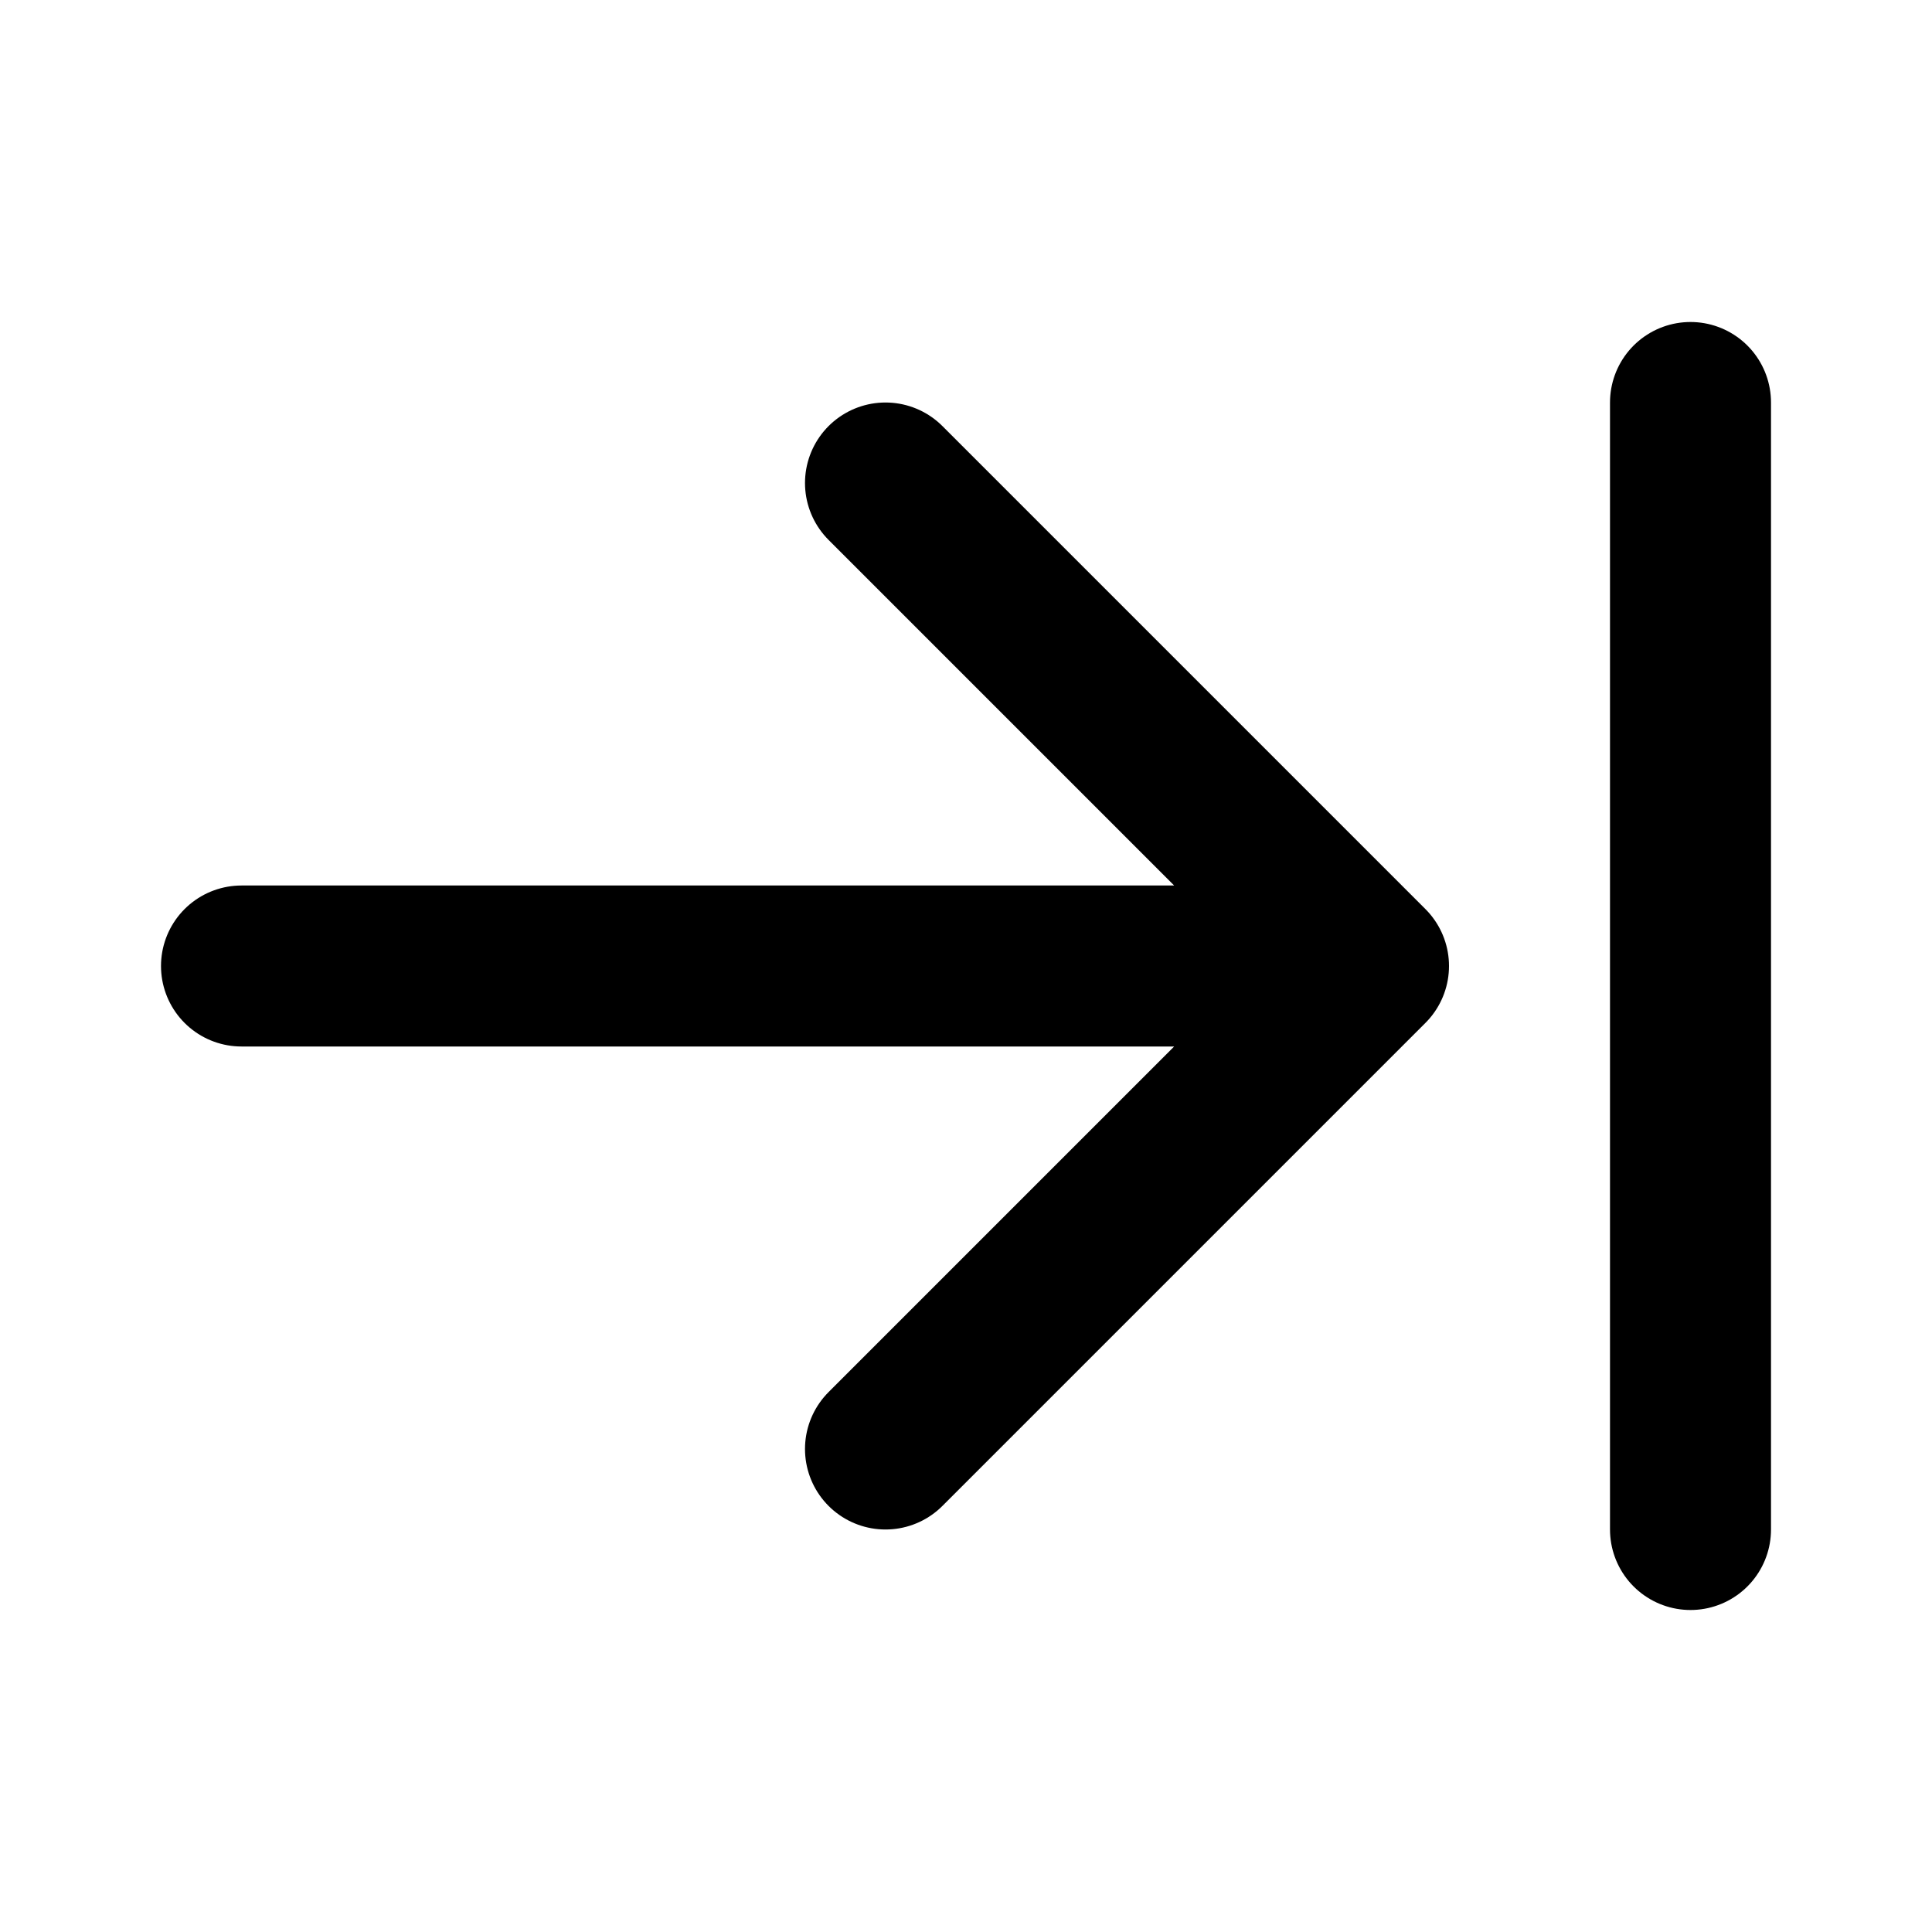
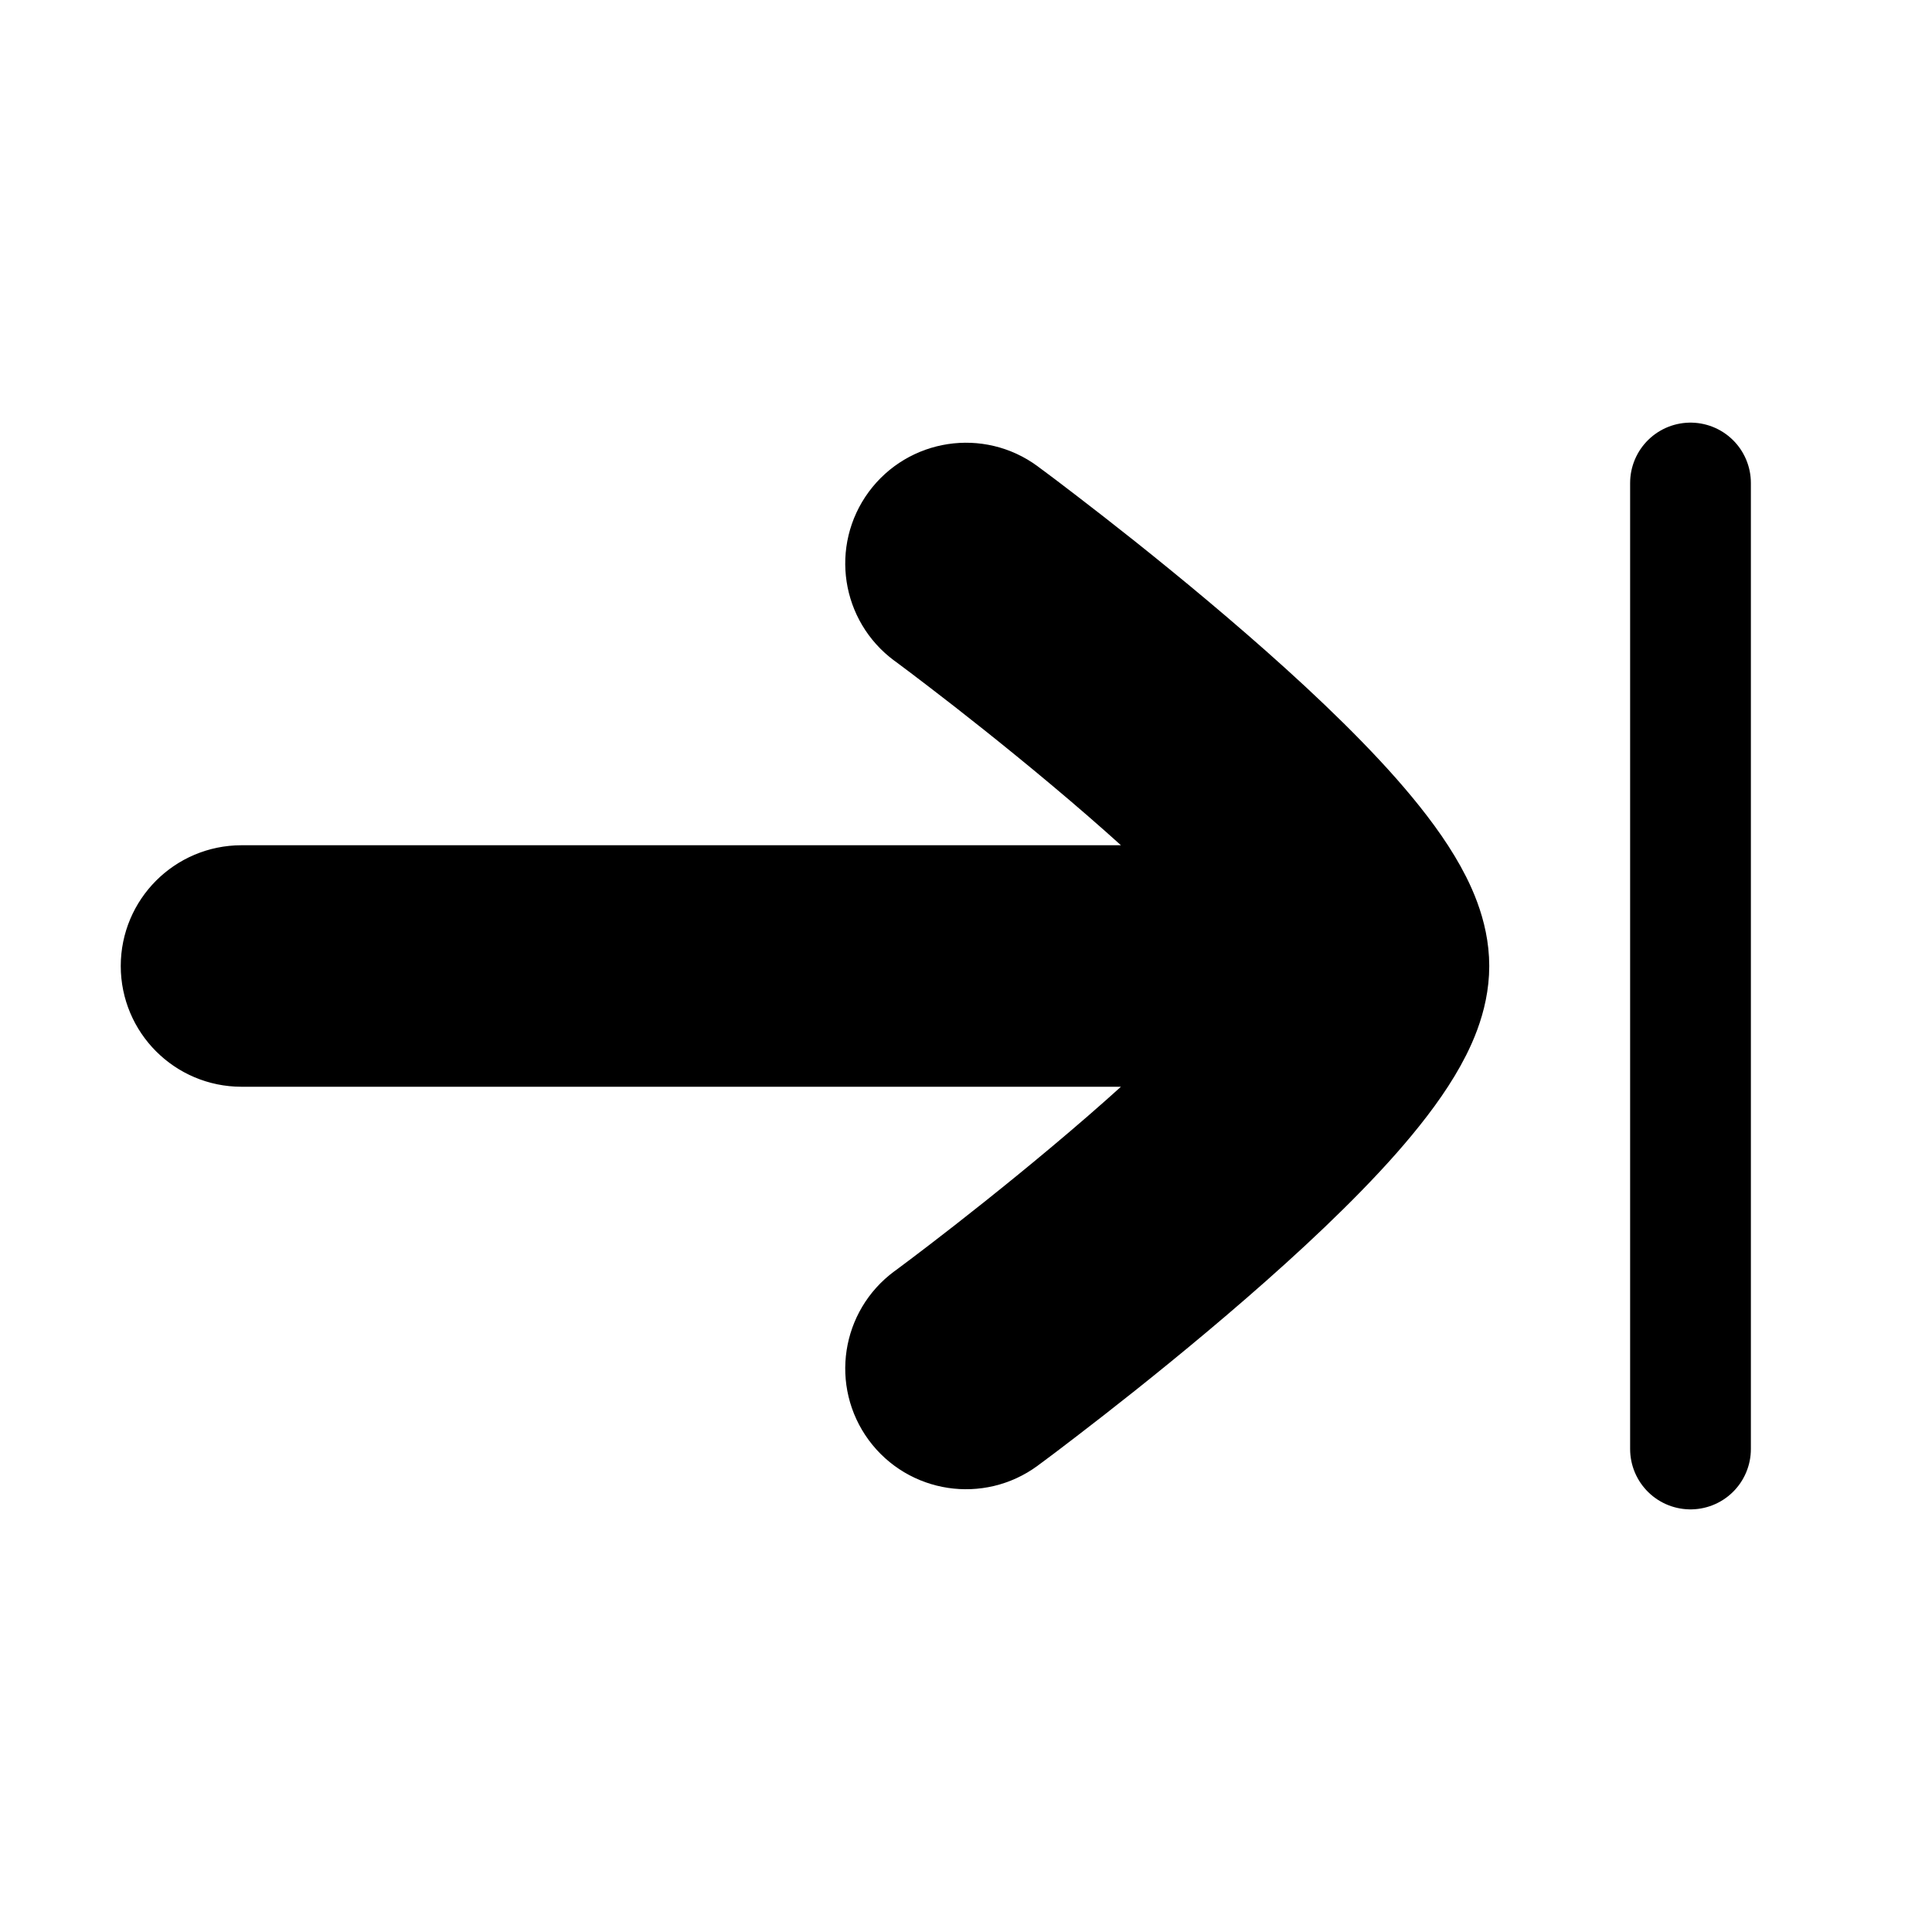
- <svg xmlns="http://www.w3.org/2000/svg" width="24" height="24" viewBox="0 0 24 24" fill="none" stroke="currentColor" stroke-width="2" stroke-linecap="round" stroke-linejoin="round">
-   <path fill="none" stroke="currentColor" stroke-linecap="round" stroke-linejoin="round" stroke-width="2" d="M17 12H3m8 6l6-6l-6-6m10-1v14" />
+ <svg xmlns="http://www.w3.org/2000/svg" width="24" height="24" viewBox="0 0 24 24" fill="none" stroke="currentColor" stroke-width="1.5" stroke-linecap="round" stroke-linejoin="round">
+   <path d="M21 6V18" stroke="currentColor" stroke-linecap="round" stroke-width="1.5" />
+   <path d="M16 12.75C16.414 12.75 16.75 12.414 16.75 12C16.75 11.586 16.414 11.25 16 11.25V12V12.75ZM3 11.25C2.586 11.25 2.25 11.586 2.25 12C2.25 12.414 2.586 12.75 3 12.75V12V11.25ZM17 12L16.25 12V12L17 12ZM12.445 6.396C12.111 6.15 11.642 6.222 11.396 6.555C11.15 6.889 11.222 7.358 11.555 7.604L12 7L12.445 6.396ZM11.555 16.396C11.222 16.642 11.15 17.111 11.396 17.445C11.642 17.778 12.111 17.849 12.445 17.604L12 17L11.555 16.396ZM16 12V11.25H3V12V12.75H16V12ZM17 12L17.75 12C17.75 11.627 17.584 11.28 17.427 11.02C17.258 10.739 17.03 10.449 16.781 10.166C16.28 9.599 15.626 8.99 14.992 8.44C14.354 7.886 13.718 7.375 13.243 7.005C13.005 6.819 12.806 6.668 12.667 6.562C12.597 6.51 12.542 6.469 12.504 6.44C12.486 6.426 12.471 6.415 12.461 6.408C12.456 6.404 12.452 6.401 12.449 6.399C12.448 6.398 12.447 6.398 12.446 6.397C12.446 6.397 12.445 6.397 12.445 6.396C12.445 6.396 12.445 6.396 12.445 6.396C12.445 6.396 12.445 6.396 12 7C11.555 7.604 11.555 7.604 11.555 7.604C11.555 7.604 11.555 7.604 11.555 7.604C11.555 7.604 11.556 7.604 11.556 7.604C11.556 7.605 11.557 7.605 11.558 7.606C11.56 7.608 11.563 7.61 11.568 7.613C11.577 7.62 11.59 7.63 11.608 7.643C11.643 7.669 11.696 7.709 11.763 7.759C11.897 7.861 12.089 8.007 12.32 8.187C12.782 8.548 13.396 9.041 14.008 9.572C14.624 10.107 15.22 10.665 15.657 11.159C15.876 11.407 16.039 11.621 16.143 11.794C16.259 11.988 16.25 12.044 16.25 12L17 12ZM12 17C12.445 17.604 12.445 17.604 12.445 17.604C12.445 17.604 12.445 17.604 12.445 17.604C12.445 17.603 12.446 17.603 12.446 17.603C12.447 17.602 12.448 17.602 12.449 17.601C12.452 17.599 12.456 17.596 12.461 17.592C12.471 17.585 12.485 17.574 12.504 17.56C12.542 17.532 12.597 17.49 12.667 17.438C12.806 17.332 13.005 17.181 13.243 16.995C13.718 16.625 14.354 16.114 14.992 15.56C15.626 15.01 16.28 14.401 16.781 13.834C17.03 13.551 17.258 13.261 17.427 12.98C17.584 12.72 17.75 12.374 17.75 12L17 12L16.25 12C16.25 11.956 16.259 12.013 16.143 12.206C16.039 12.379 15.876 12.593 15.657 12.841C15.22 13.335 14.624 13.893 14.008 14.428C13.396 14.959 12.782 15.452 12.32 15.813C12.089 15.993 11.897 16.14 11.763 16.241C11.696 16.291 11.643 16.331 11.608 16.357C11.59 16.37 11.577 16.38 11.568 16.387C11.563 16.39 11.56 16.392 11.558 16.394C11.557 16.395 11.556 16.395 11.556 16.396C11.556 16.396 11.555 16.396 11.555 16.396C11.555 16.396 11.555 16.396 11.555 16.396C11.555 16.396 11.555 16.396 12 17Z" fill="currentColor" />
</svg>
